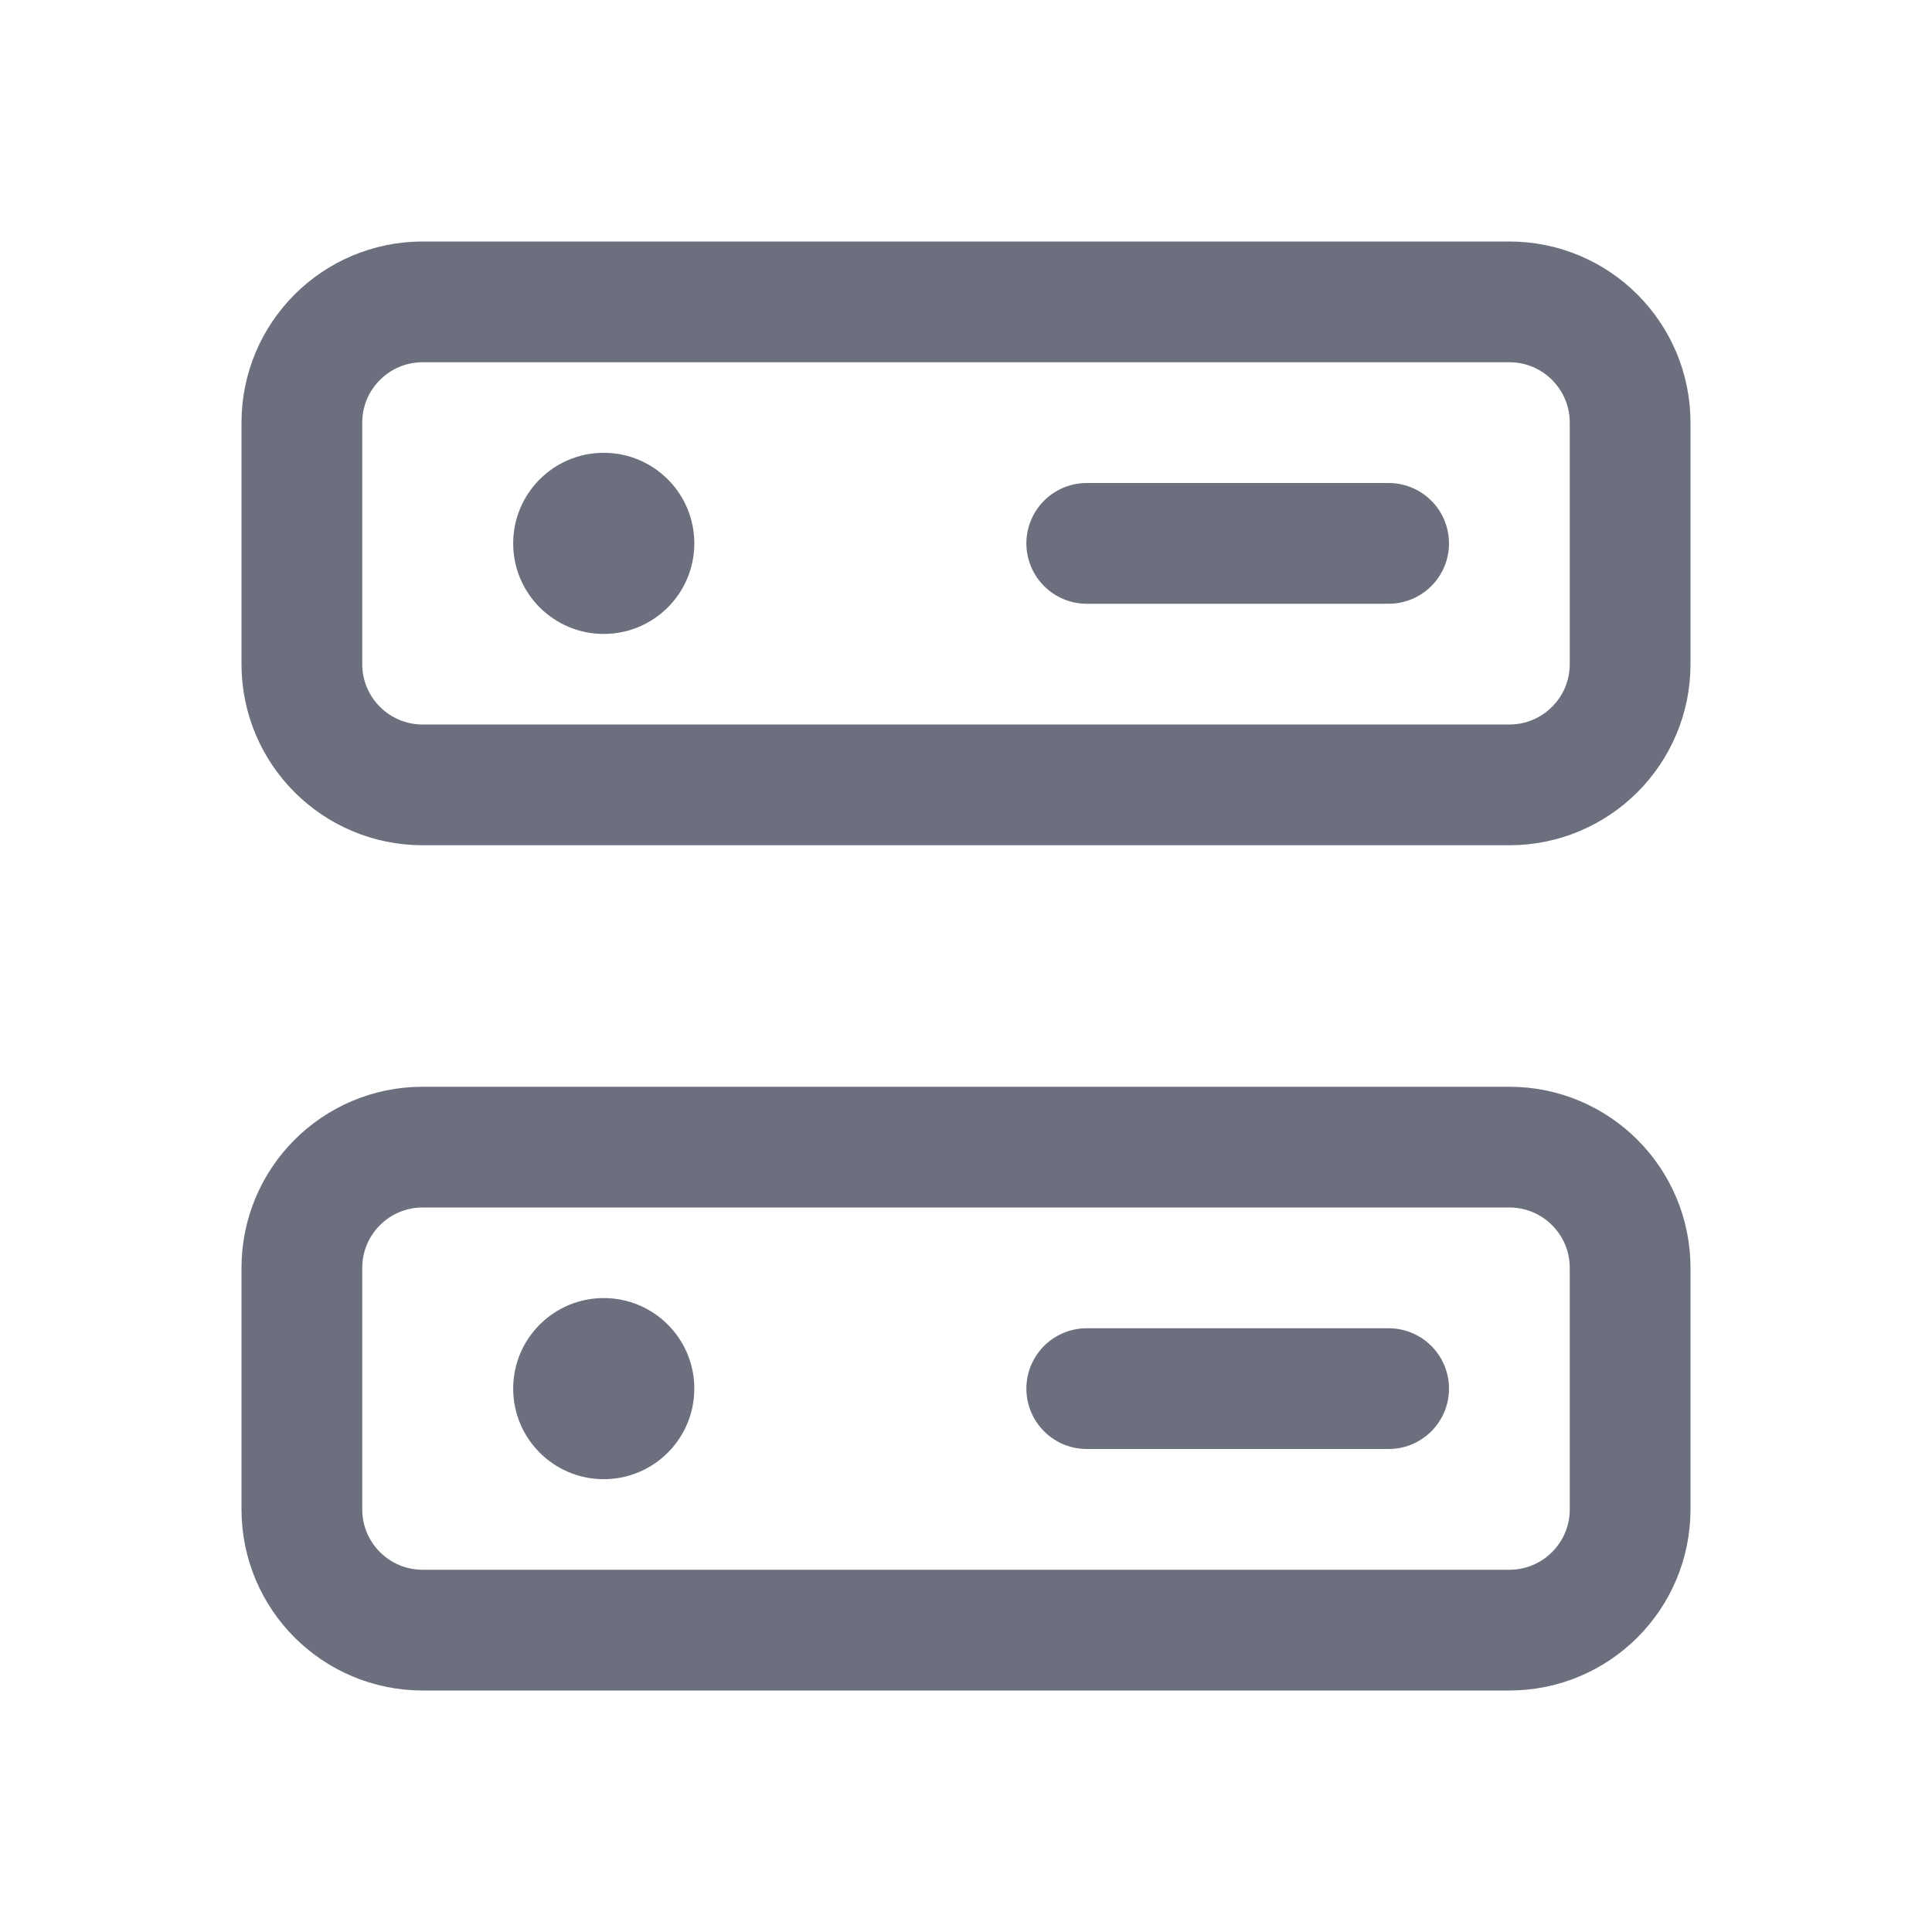
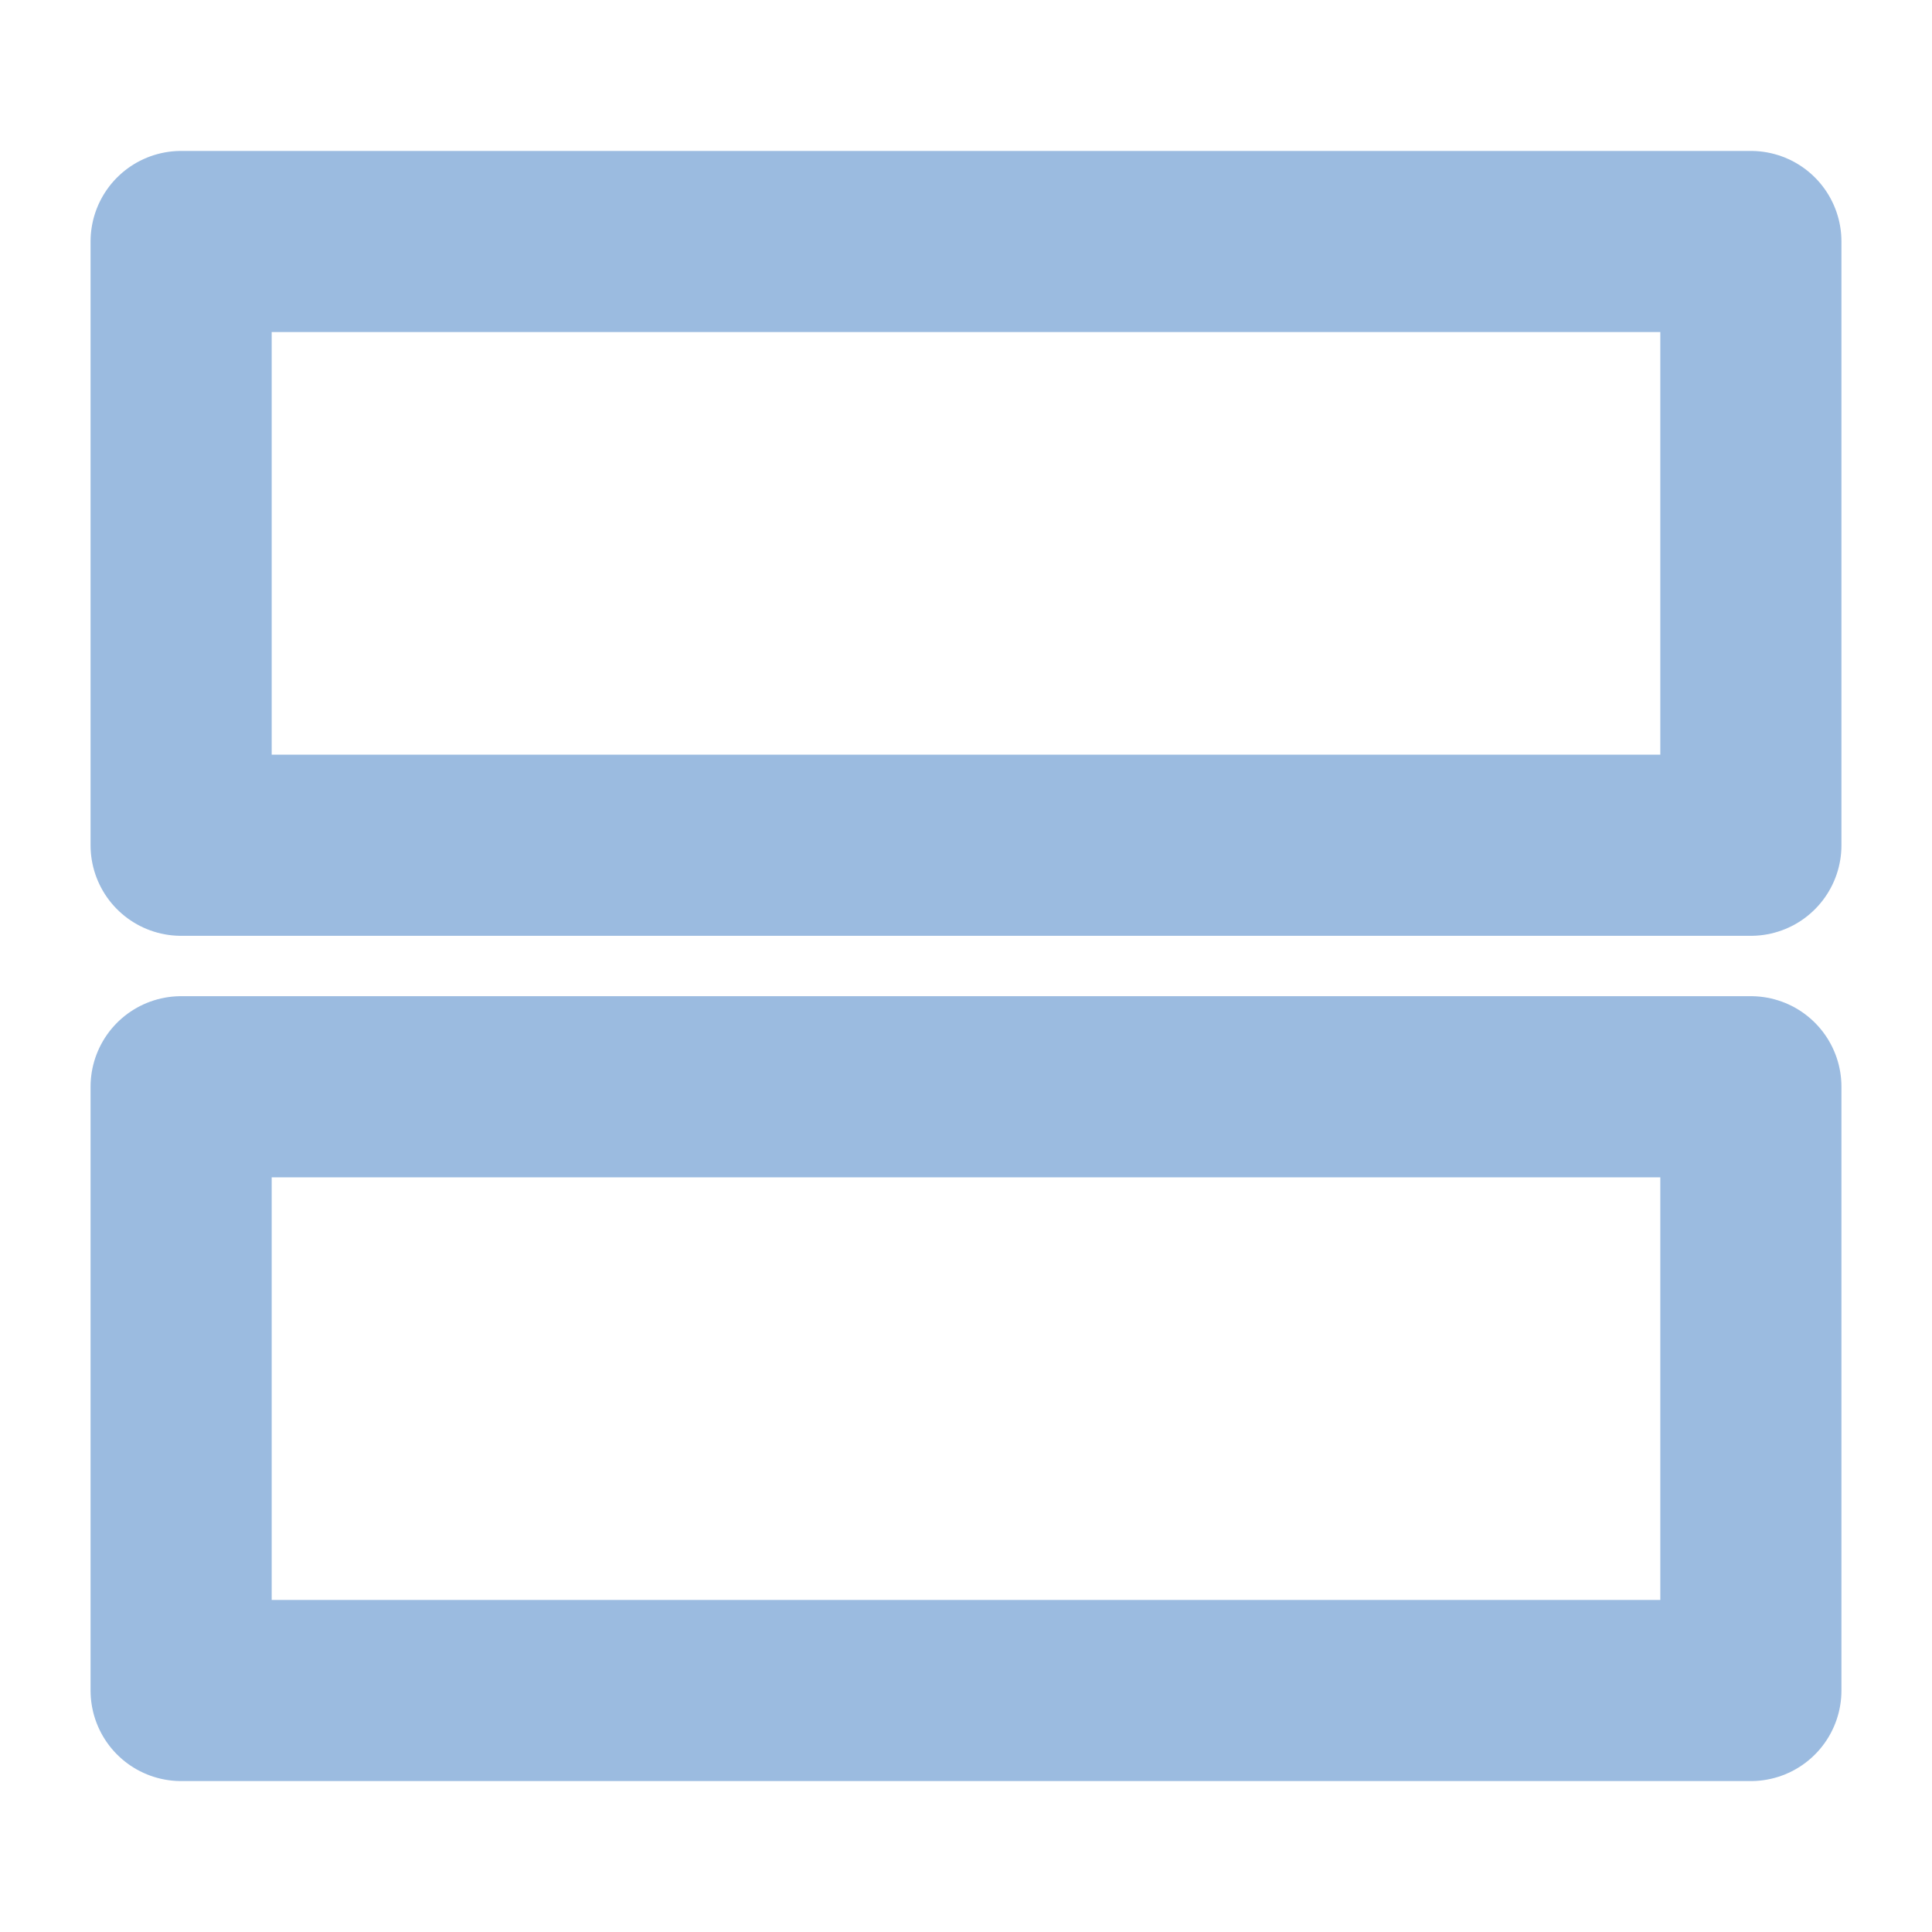
- <svg xmlns="http://www.w3.org/2000/svg" width="16" height="16" viewBox="0 0 16 16" fill="none">
-   <rect x="2.5" y="2.5" width="11" height="4" rx="1" stroke="#6C707E" />
-   <rect x="2.5" y="9.5" width="11" height="4" rx="1" stroke="#6C707E" />
-   <circle cx="5" cy="4.5" r="0.75" fill="#6C707E" />
-   <circle cx="5" cy="11.5" r="0.75" fill="#6C707E" />
-   <path d="M9 4.5h2.5M9 11.5h2.5" stroke="#6C707E" stroke-linecap="round" />
+ <svg xmlns="http://www.w3.org/2000/svg" width="16" height="16" viewBox="0 0 16 16" fill="none" stroke="#9bbbe0" stroke-width="1.5" stroke-linecap="round" stroke-linejoin="round">
+   <path d="M1.5 2h13v5h-13Zm0 7h13v5h-13Z" />
</svg>
